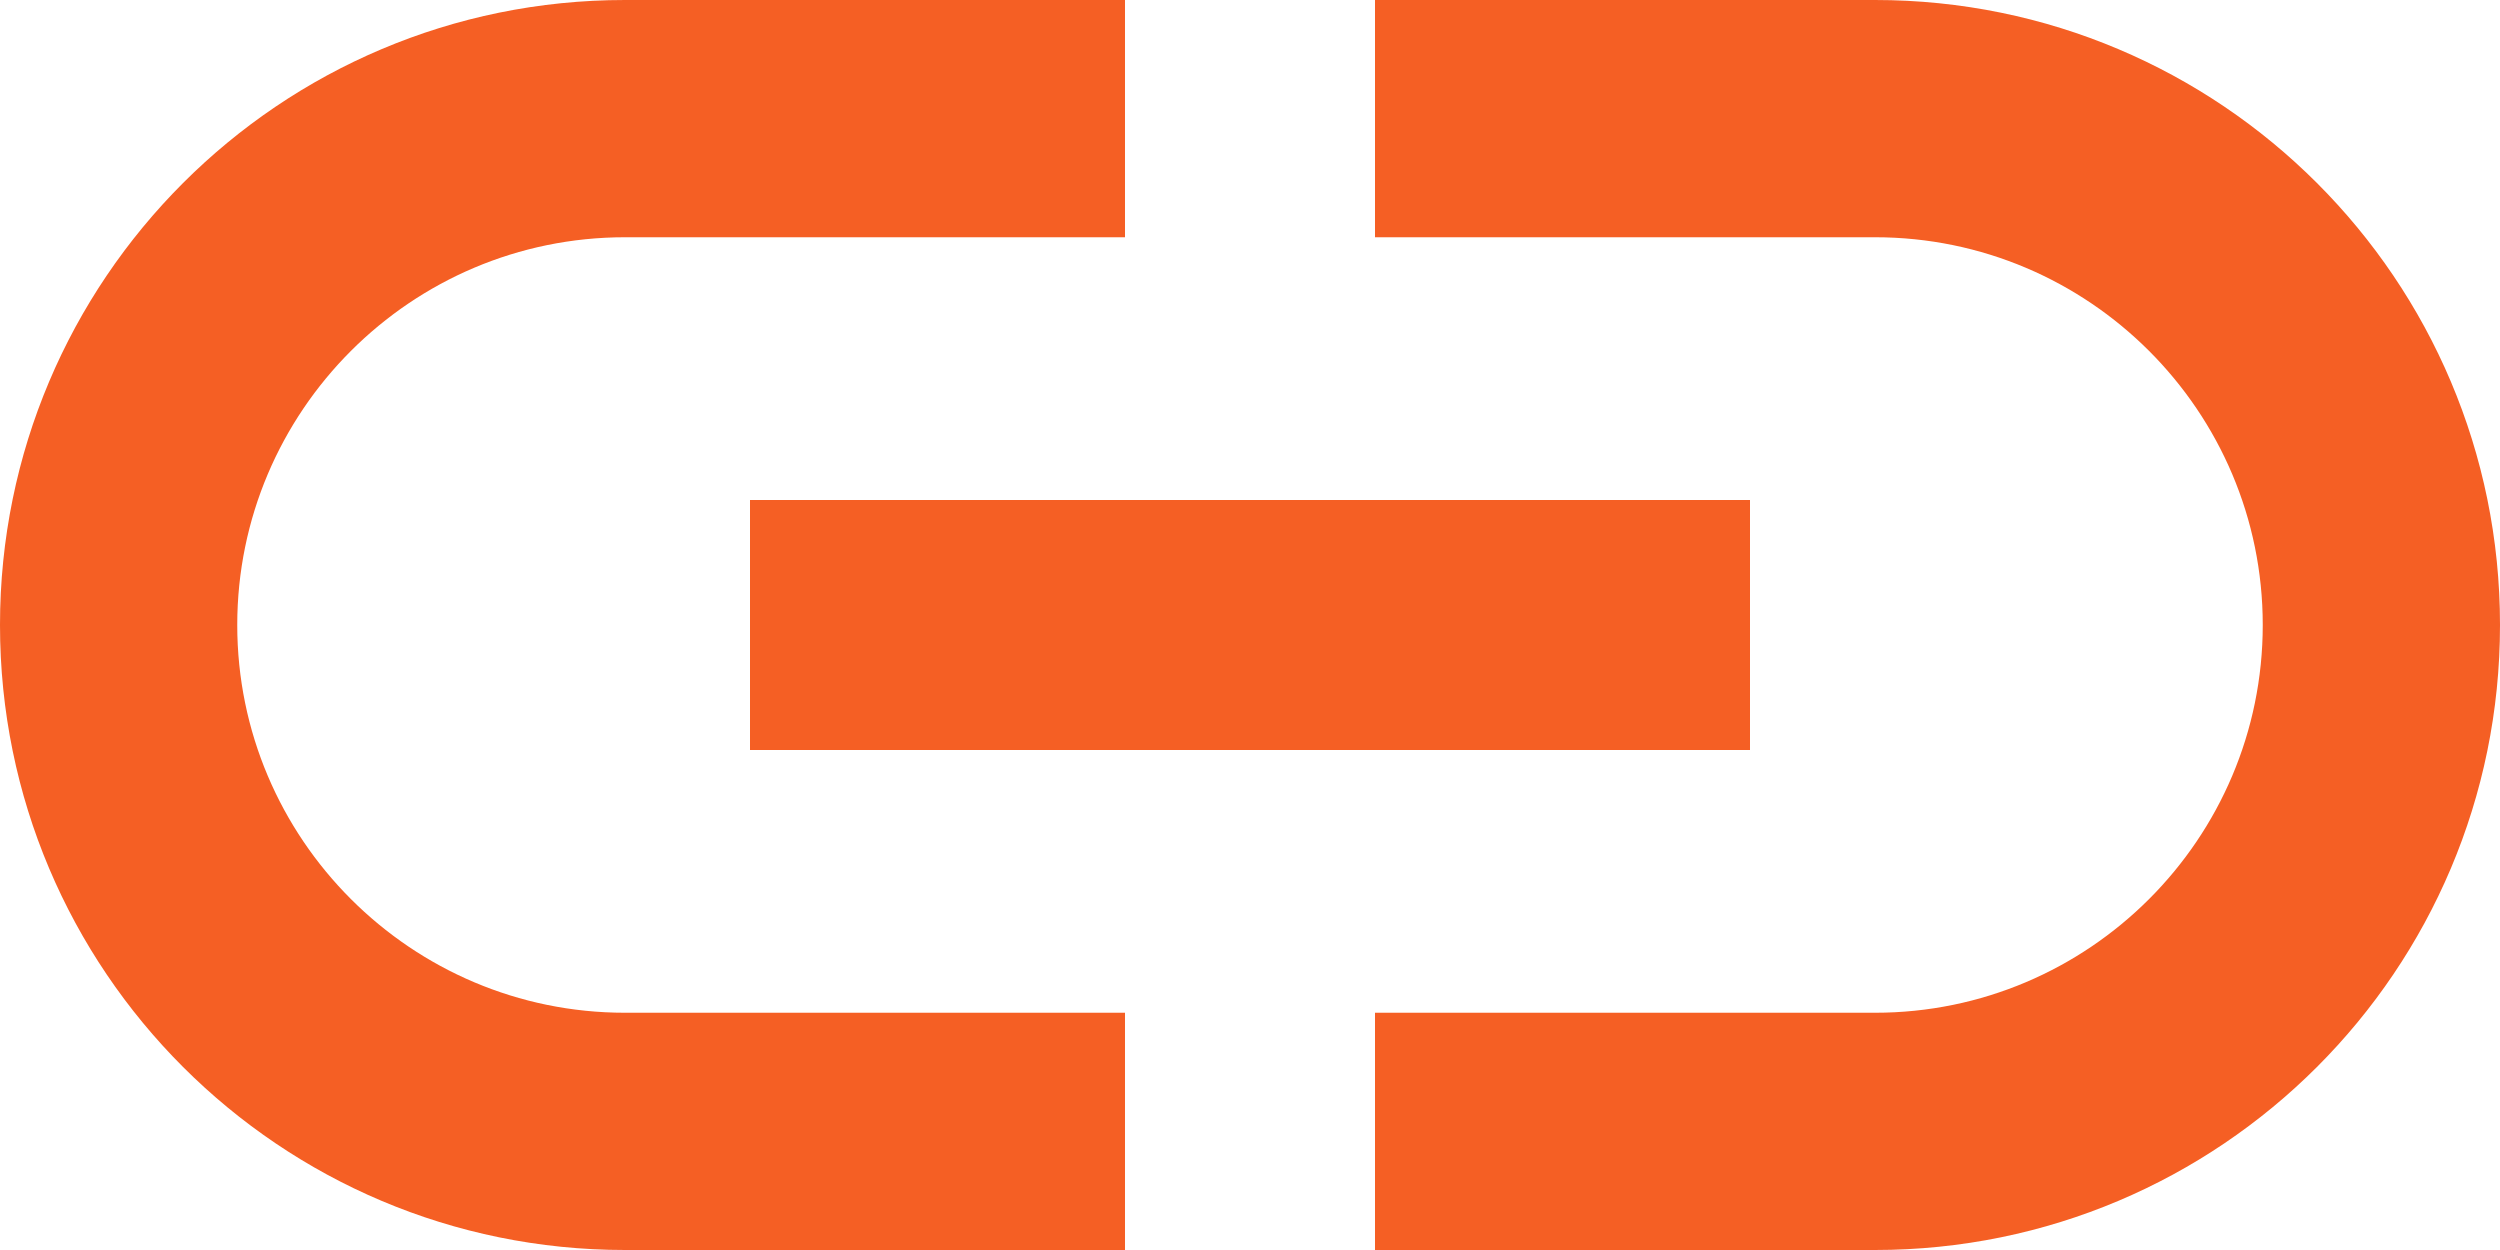
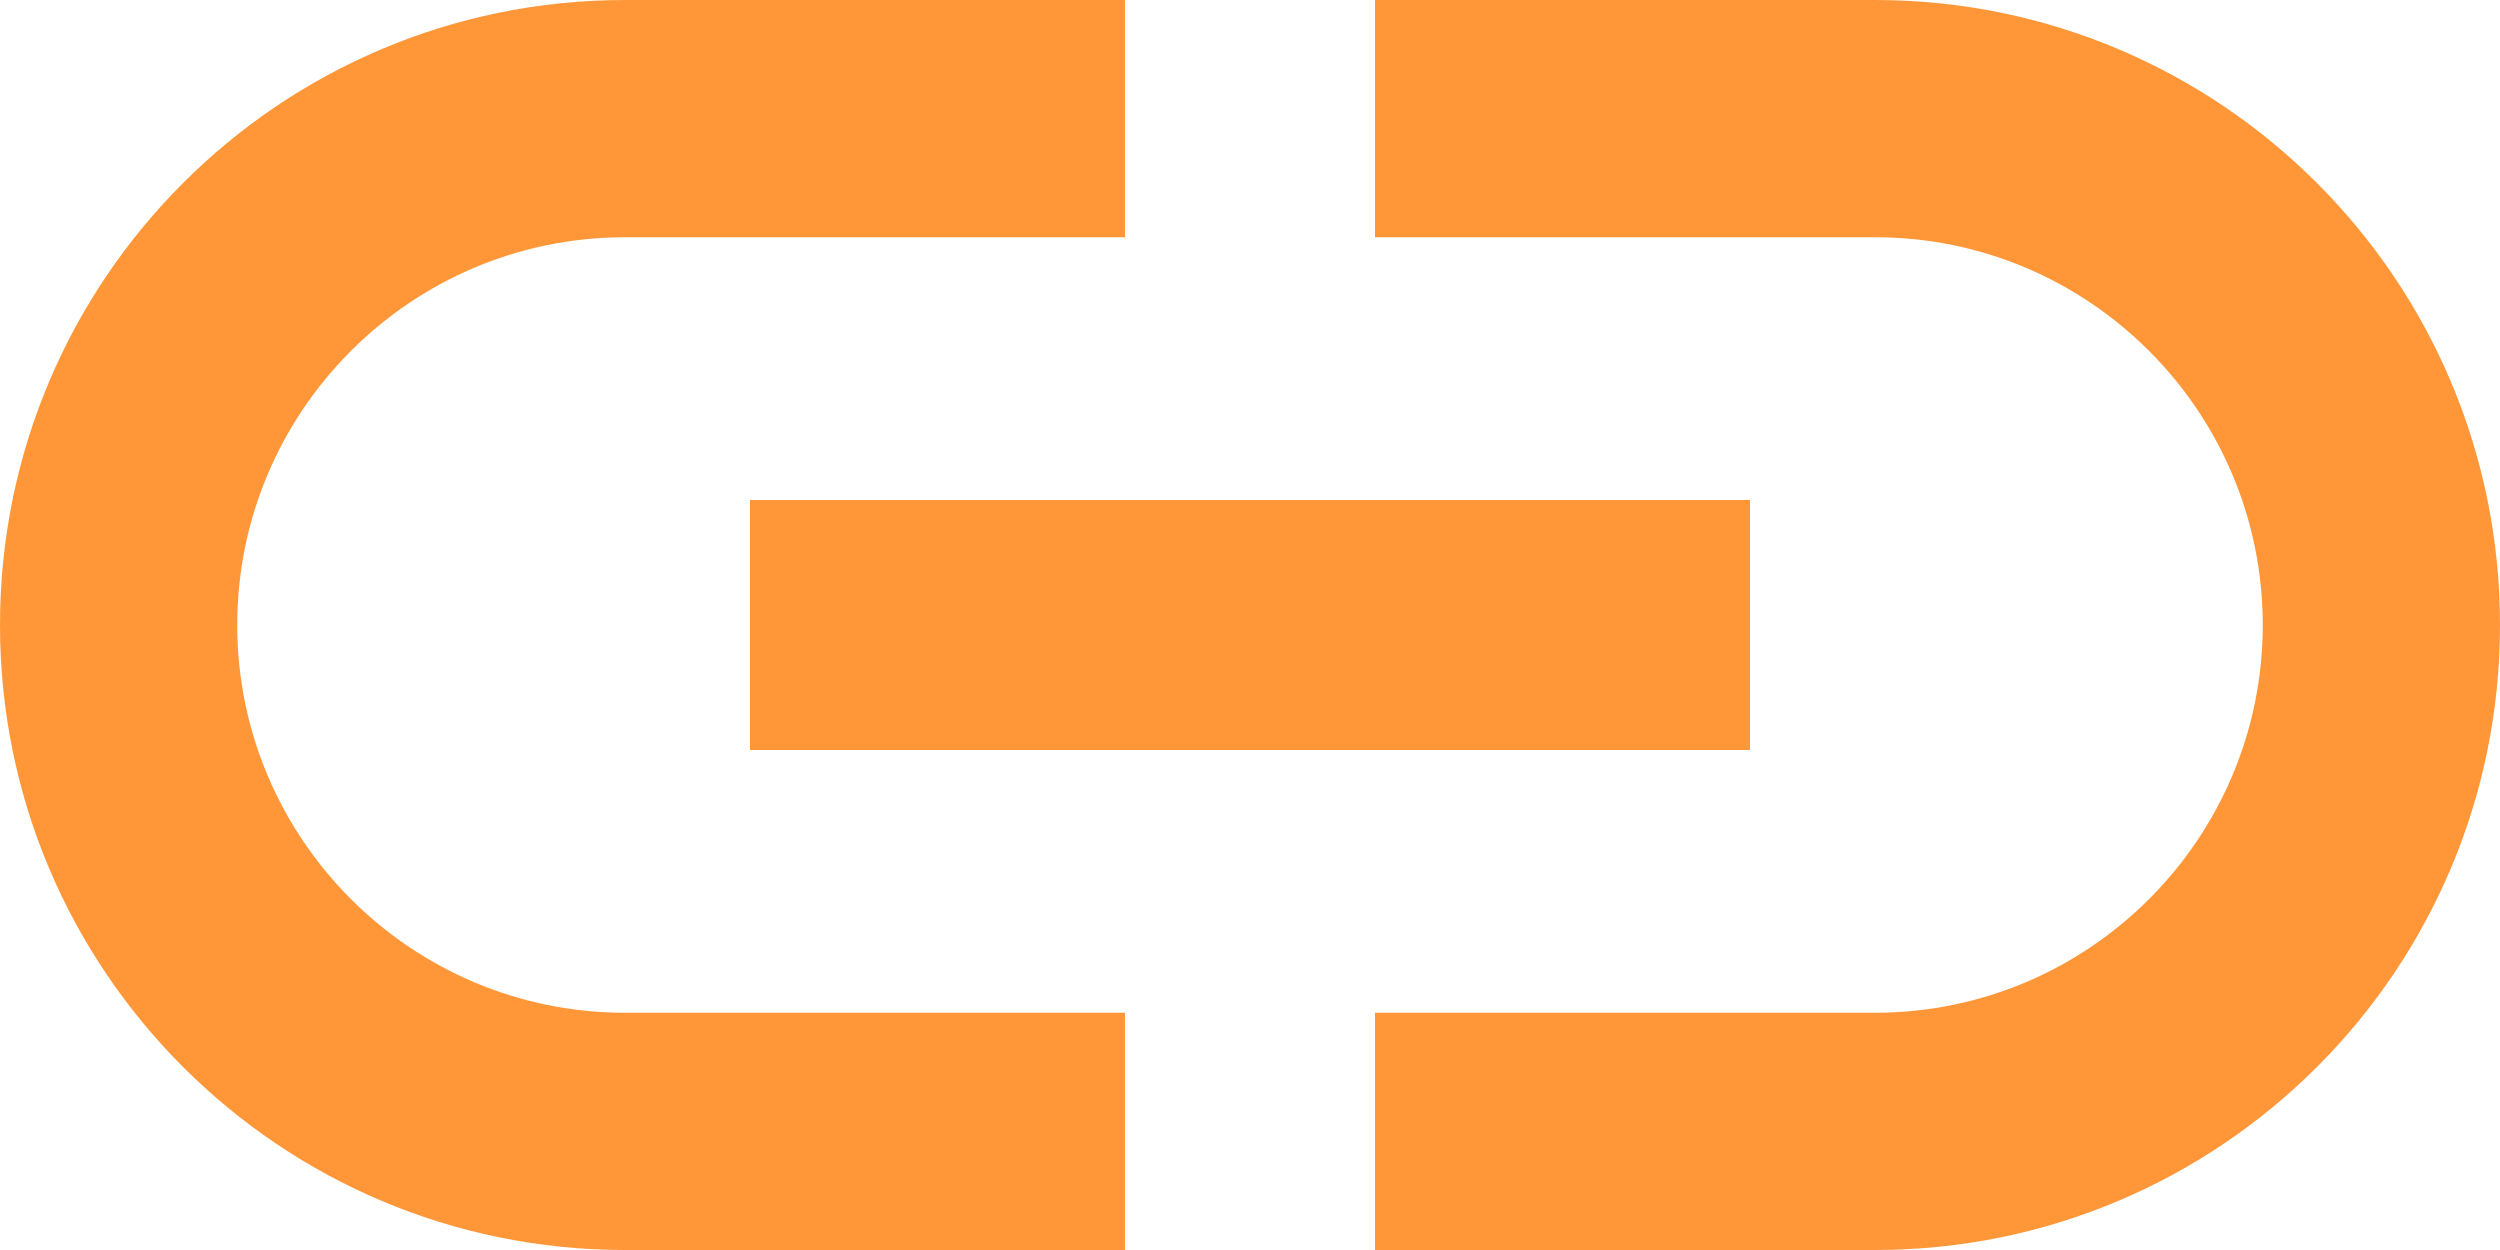
<svg xmlns="http://www.w3.org/2000/svg" width="20" height="10" viewBox="0 0 20 10">
-   <path fill-rule="nonzero" fill="rgb(96.077%, 37.254%, 14.117%)" fill-opacity="1" d="M 1.898 5 C 1.898 3.289 3.289 1.898 5 1.898 L 9 1.898 L 9 0 L 5 0 C 2.238 0 0 2.238 0 5 C 0 7.762 2.238 10 5 10 L 9 10 L 9 8.102 L 5 8.102 C 3.289 8.102 1.898 6.711 1.898 5 Z M 6 6 L 14 6 L 14 4 L 6 4 Z M 15 0 L 11 0 L 11 1.898 L 15 1.898 C 16.711 1.898 18.102 3.289 18.102 5 C 18.102 6.711 16.711 8.102 15 8.102 L 11 8.102 L 11 10 L 15 10 C 17.762 10 20 7.762 20 5 C 20 2.238 17.762 0 15 0 Z M 15 0 " />
+   <path fill-rule="nonzero" fill="rgb(255, 151, 57)" fill-opacity="1" d="M 1.898 5 C 1.898 3.289 3.289 1.898 5 1.898 L 9 1.898 L 9 0 L 5 0 C 2.238 0 0 2.238 0 5 C 0 7.762 2.238 10 5 10 L 9 10 L 9 8.102 L 5 8.102 C 3.289 8.102 1.898 6.711 1.898 5 Z M 6 6 L 14 6 L 14 4 L 6 4 Z M 15 0 L 11 0 L 11 1.898 L 15 1.898 C 16.711 1.898 18.102 3.289 18.102 5 C 18.102 6.711 16.711 8.102 15 8.102 L 11 8.102 L 11 10 L 15 10 C 17.762 10 20 7.762 20 5 C 20 2.238 17.762 0 15 0 Z M 15 0 " />
</svg>
